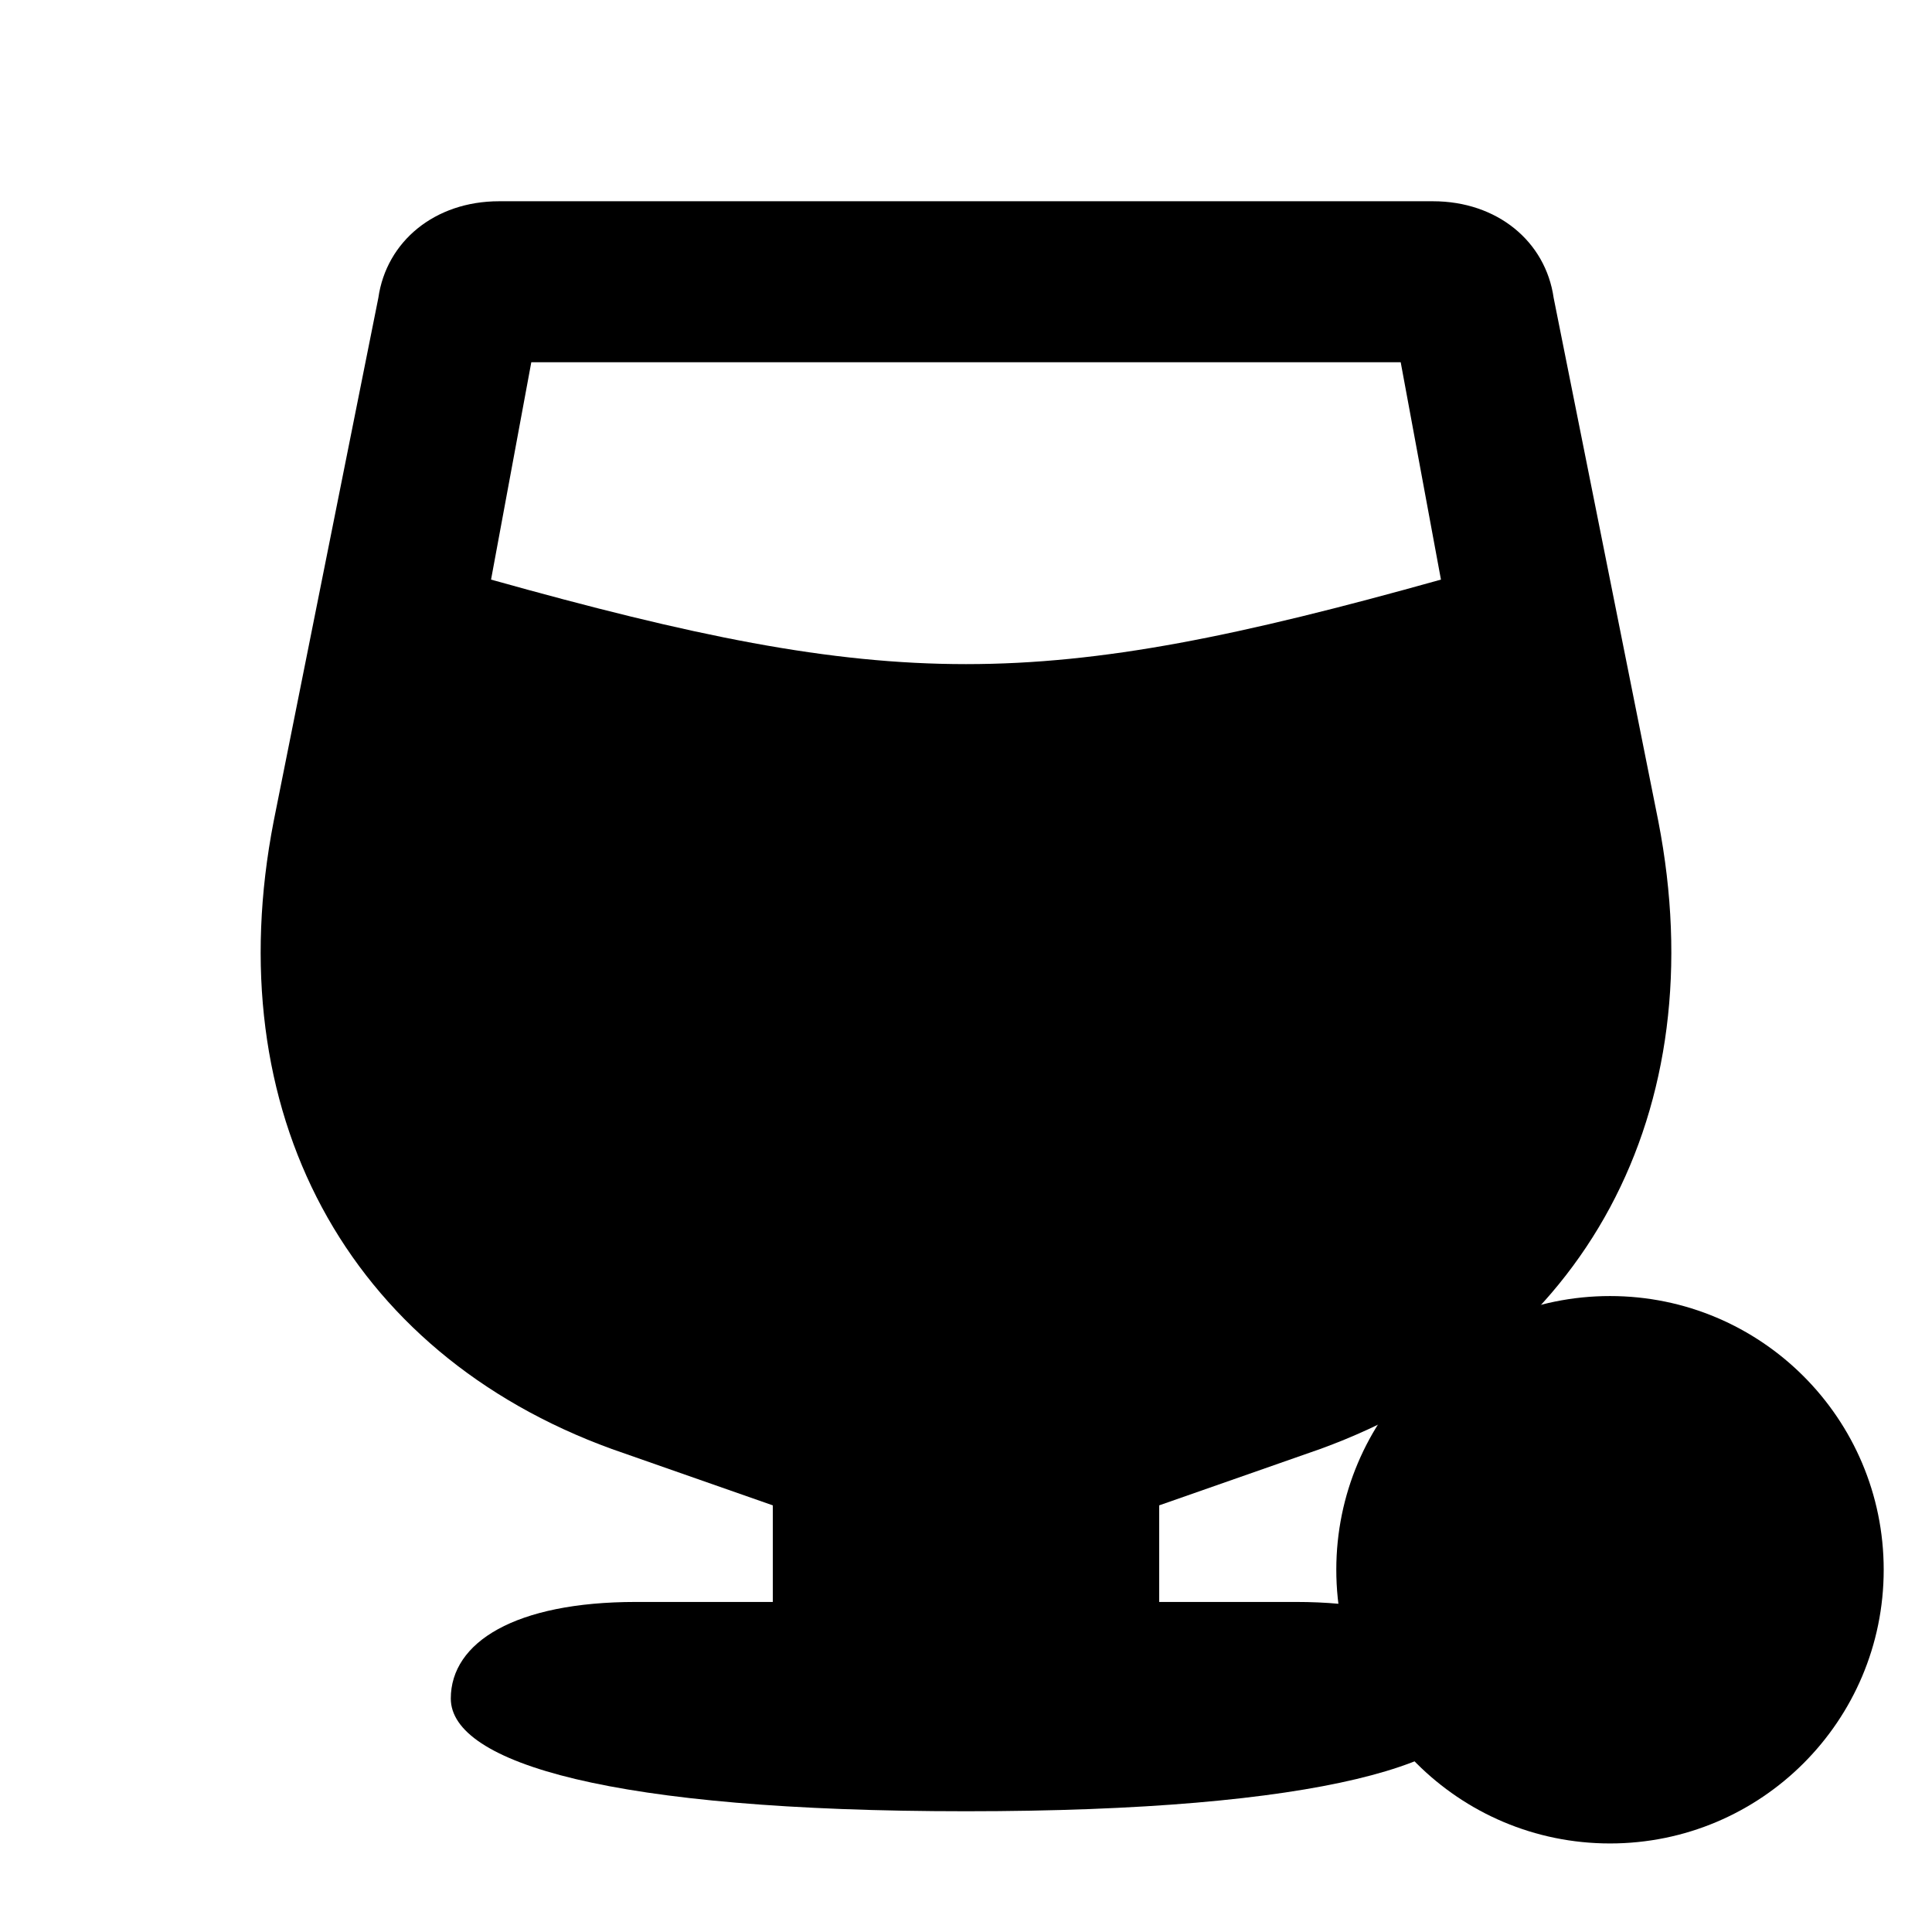
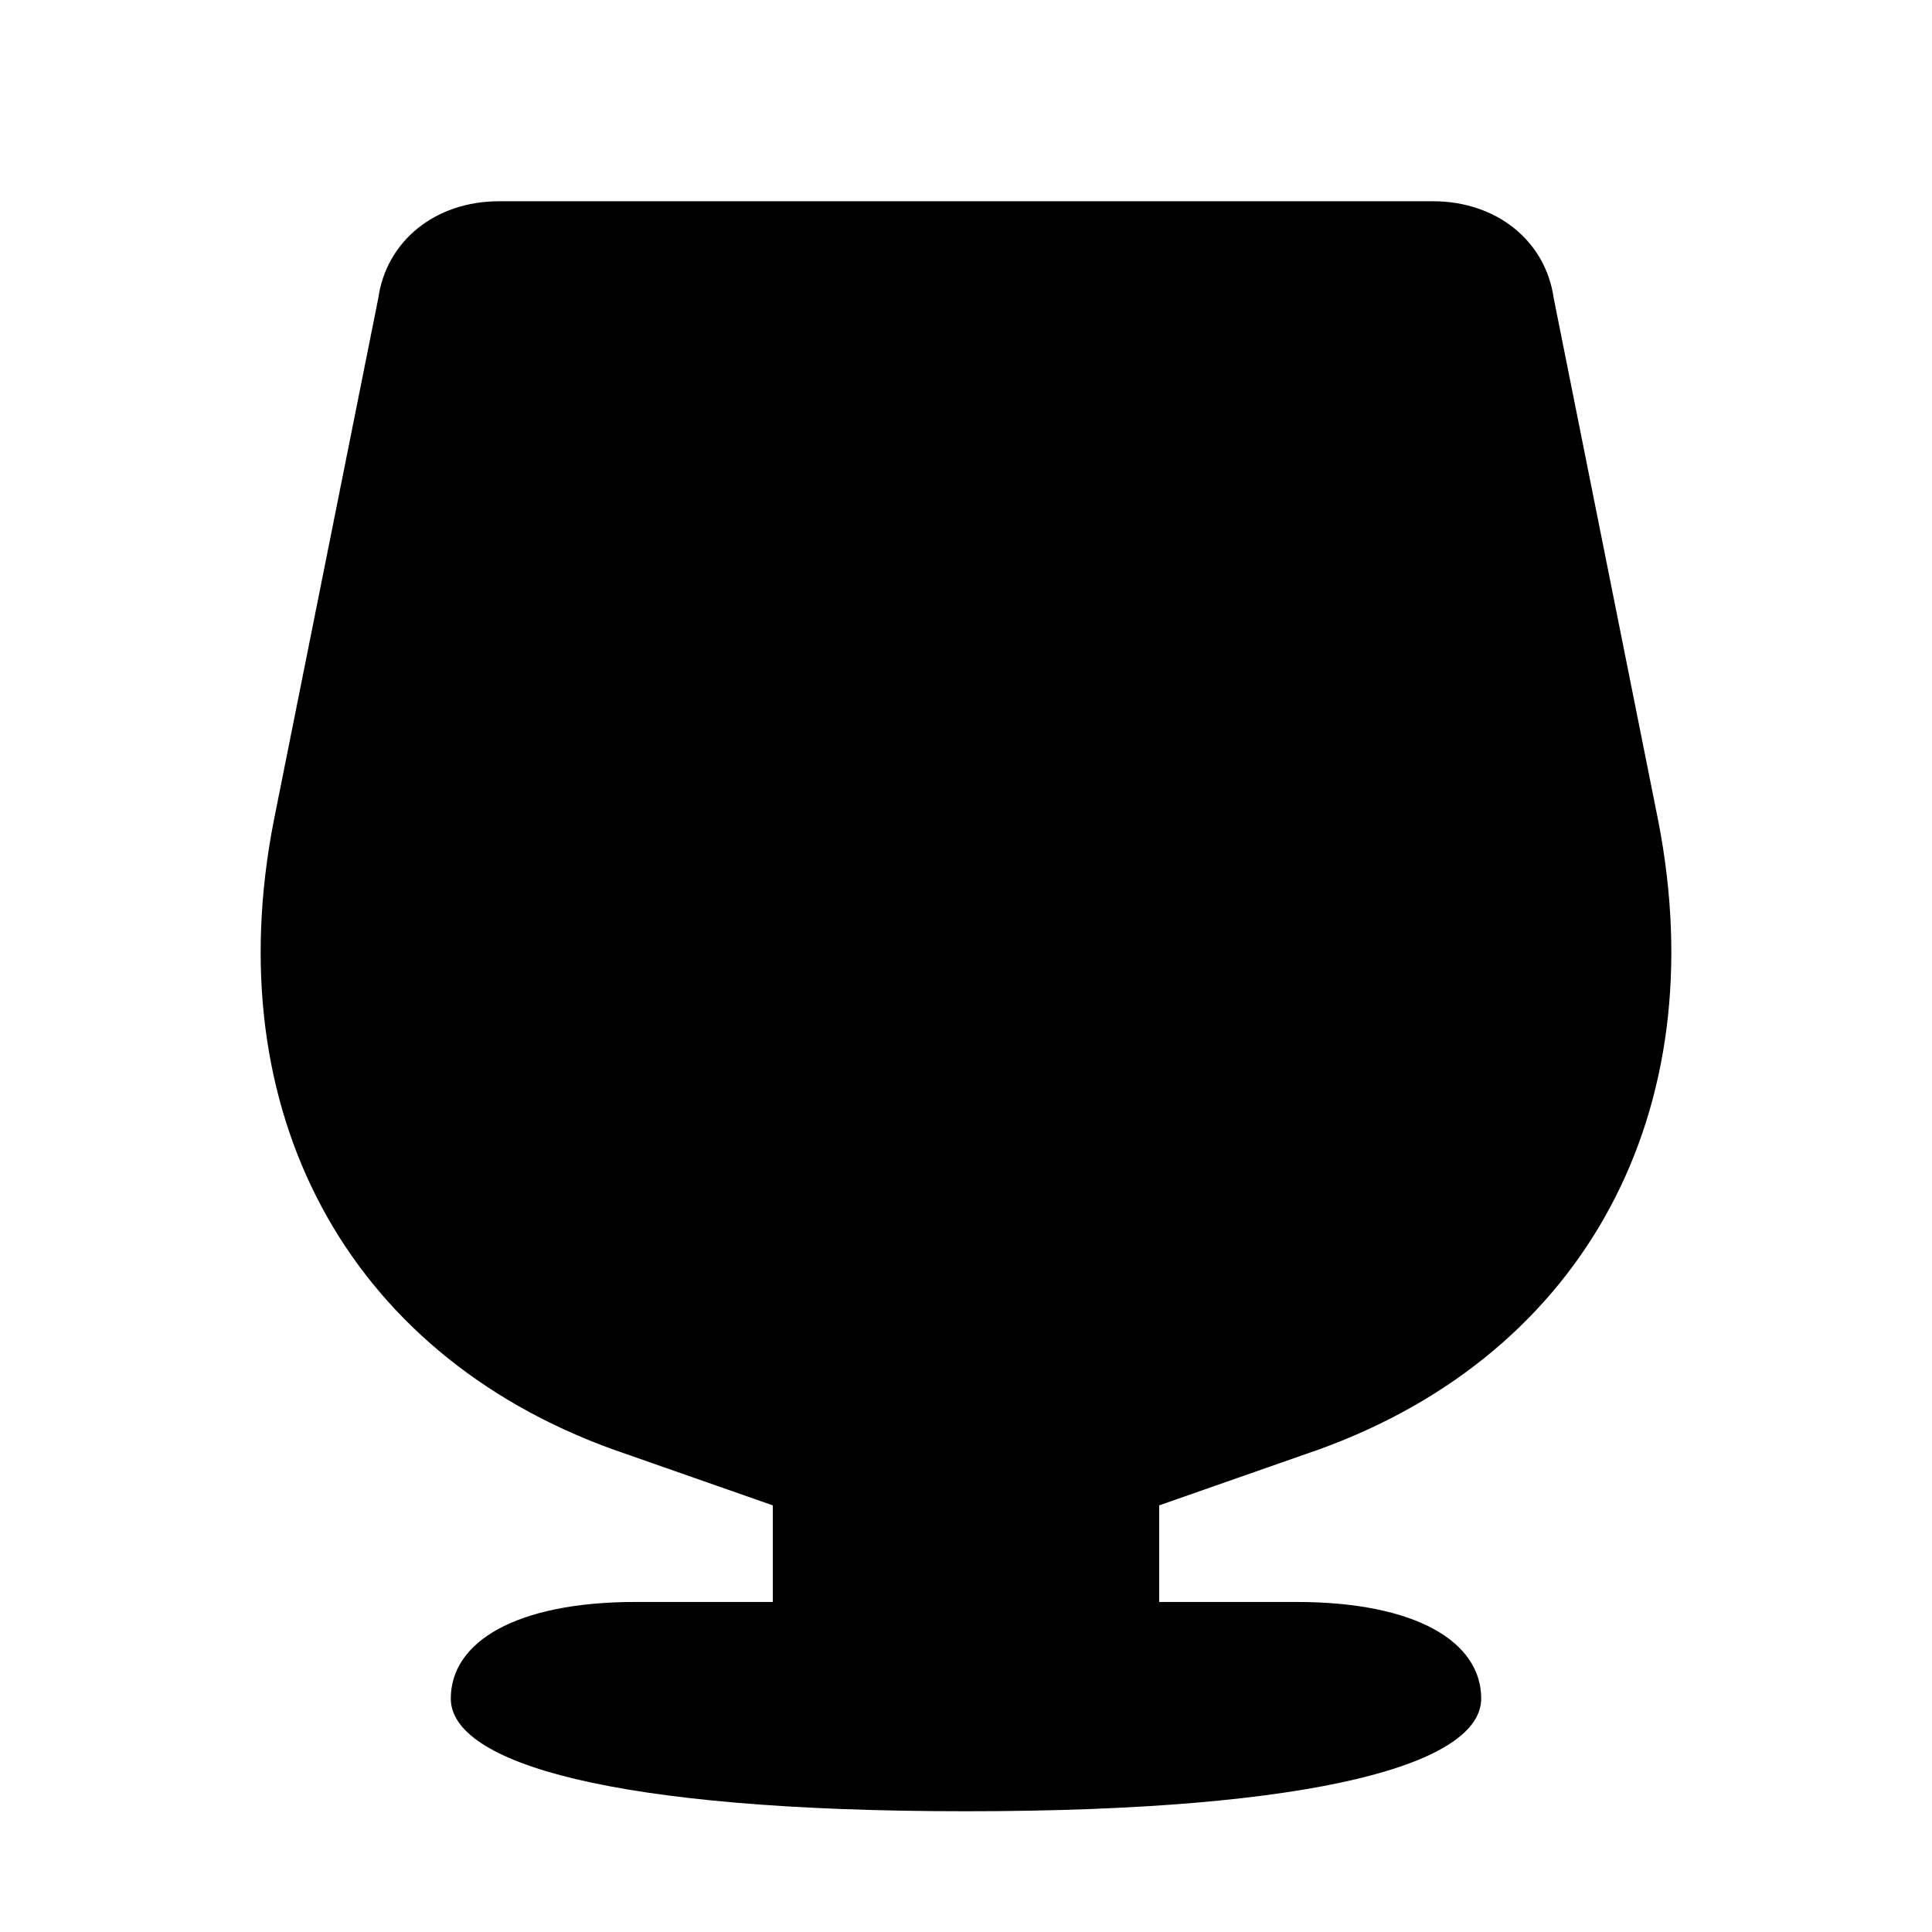
- <svg xmlns="http://www.w3.org/2000/svg" viewBox="0 0 24 24" style="fill-rule:evenodd;clip-rule:evenodd;">
-   <path fill="#000" d="M6.2 2.5C5.4 2.5 4.8 3 4.7 3.7L3.4 10.2C2.7 13.8 4.3 16.8 7.6 18L9.6 18.7V19.9H7.9C6.4 19.9 5.6 20.4 5.6 21.1C5.6 21.9 7.6 22.5 12 22.5C16.4 22.5 18.4 21.9 18.4 21.1C18.4 20.4 17.6 19.9 16.1 19.9H14.4V18.7L16.4 18C19.7 16.8 21.3 13.8 20.6 10.2L19.3 3.7C19.2 3 18.6 2.5 17.8 2.5H6.2ZM6.6 4.5H17.4L17.9 7.2C12.9 8.6 11.1 8.6 6.1 7.2L6.6 4.5Z" />
-   <circle cx="20" cy="19.5" r="3.4" fill="#000" />
+ <svg xmlns="http://www.w3.org/2000/svg" width="100%" height="100%" viewBox="0 0 24 24" version="1.1" xml:space="preserve" style="fill-rule:evenodd;clip-rule:evenodd;stroke-linejoin:round;stroke-miterlimit:2;">
+   <path d="M6.2,2.5C5.4,2.5 4.8,3 4.7,3.7L3.4,10.2C2.7,13.8 4.3,16.8 7.6,18L9.6,18.7L9.6,19.9L7.9,19.9C6.4,19.9 5.6,20.4 5.6,21.1C5.6,21.9 7.6,22.5 12,22.5C16.4,22.5 18.4,21.9 18.4,21.1C18.4,20.4 17.6,19.9 16.1,19.9L14.4,19.9L14.4,18.7L16.4,18C19.7,16.8 21.3,13.8 20.6,10.2L19.3,3.7C19.2,3 18.6,2.5 17.8,2.5L6.2,2.5Z" />
</svg>
